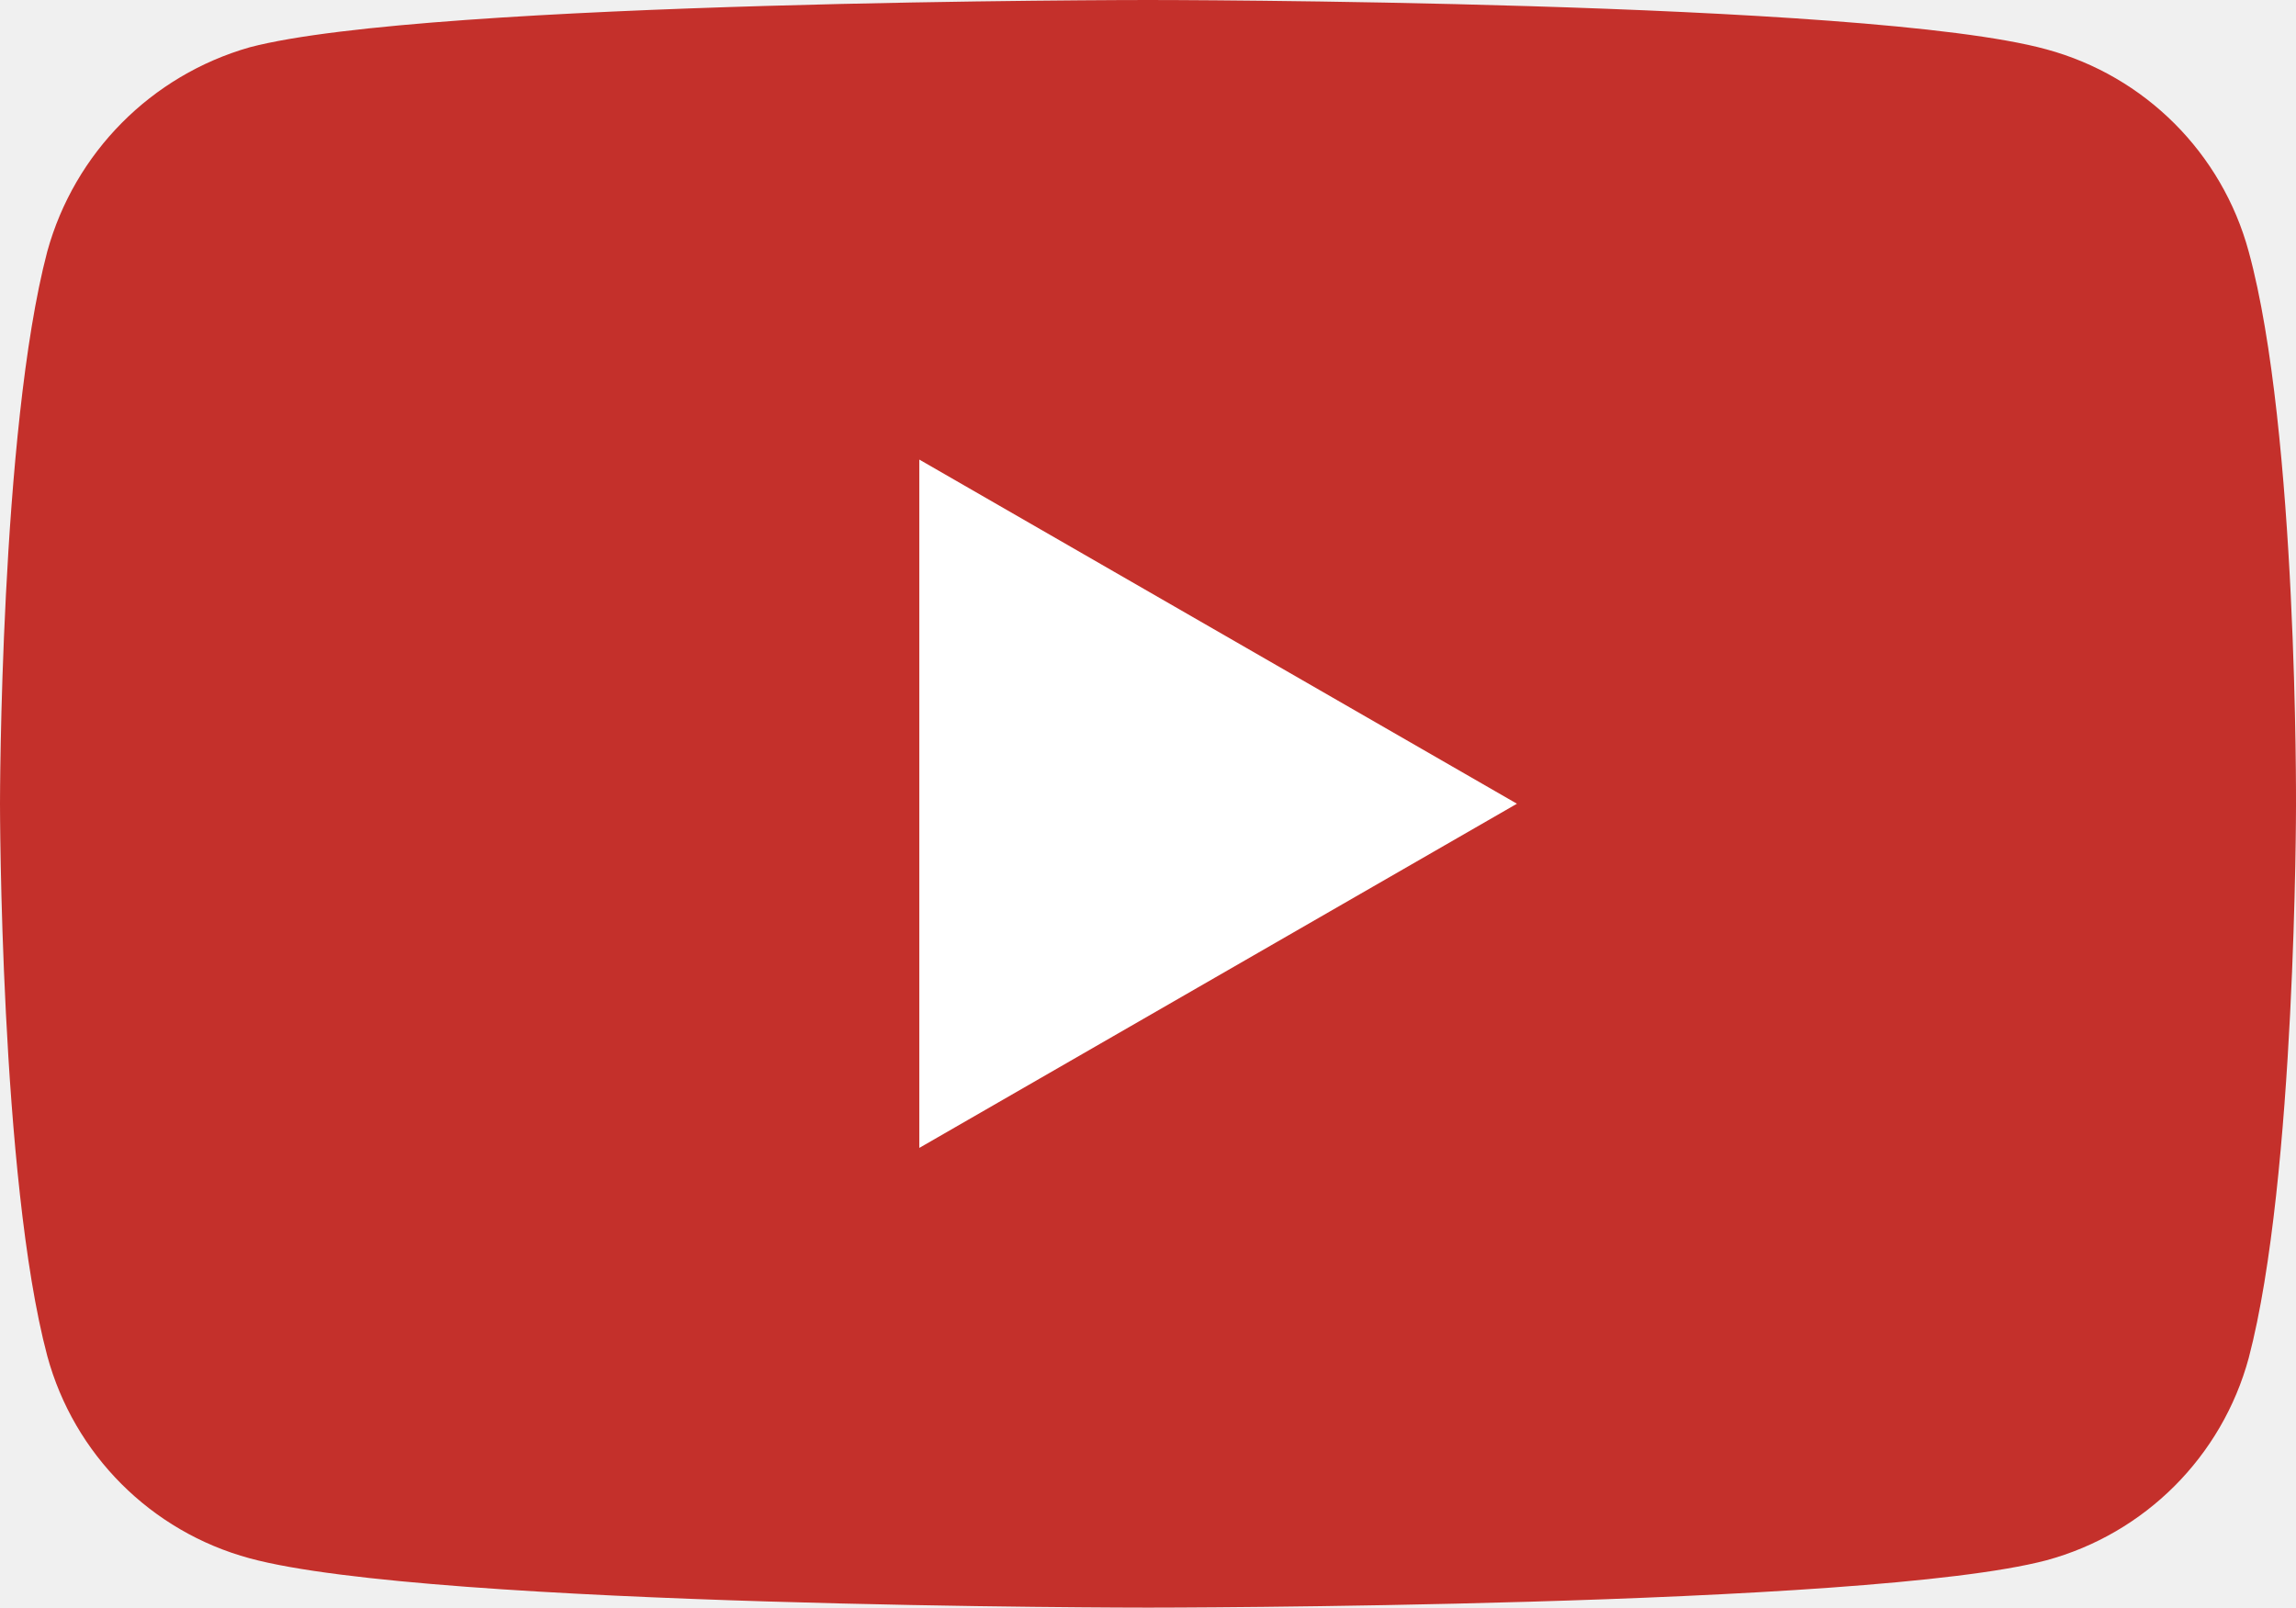
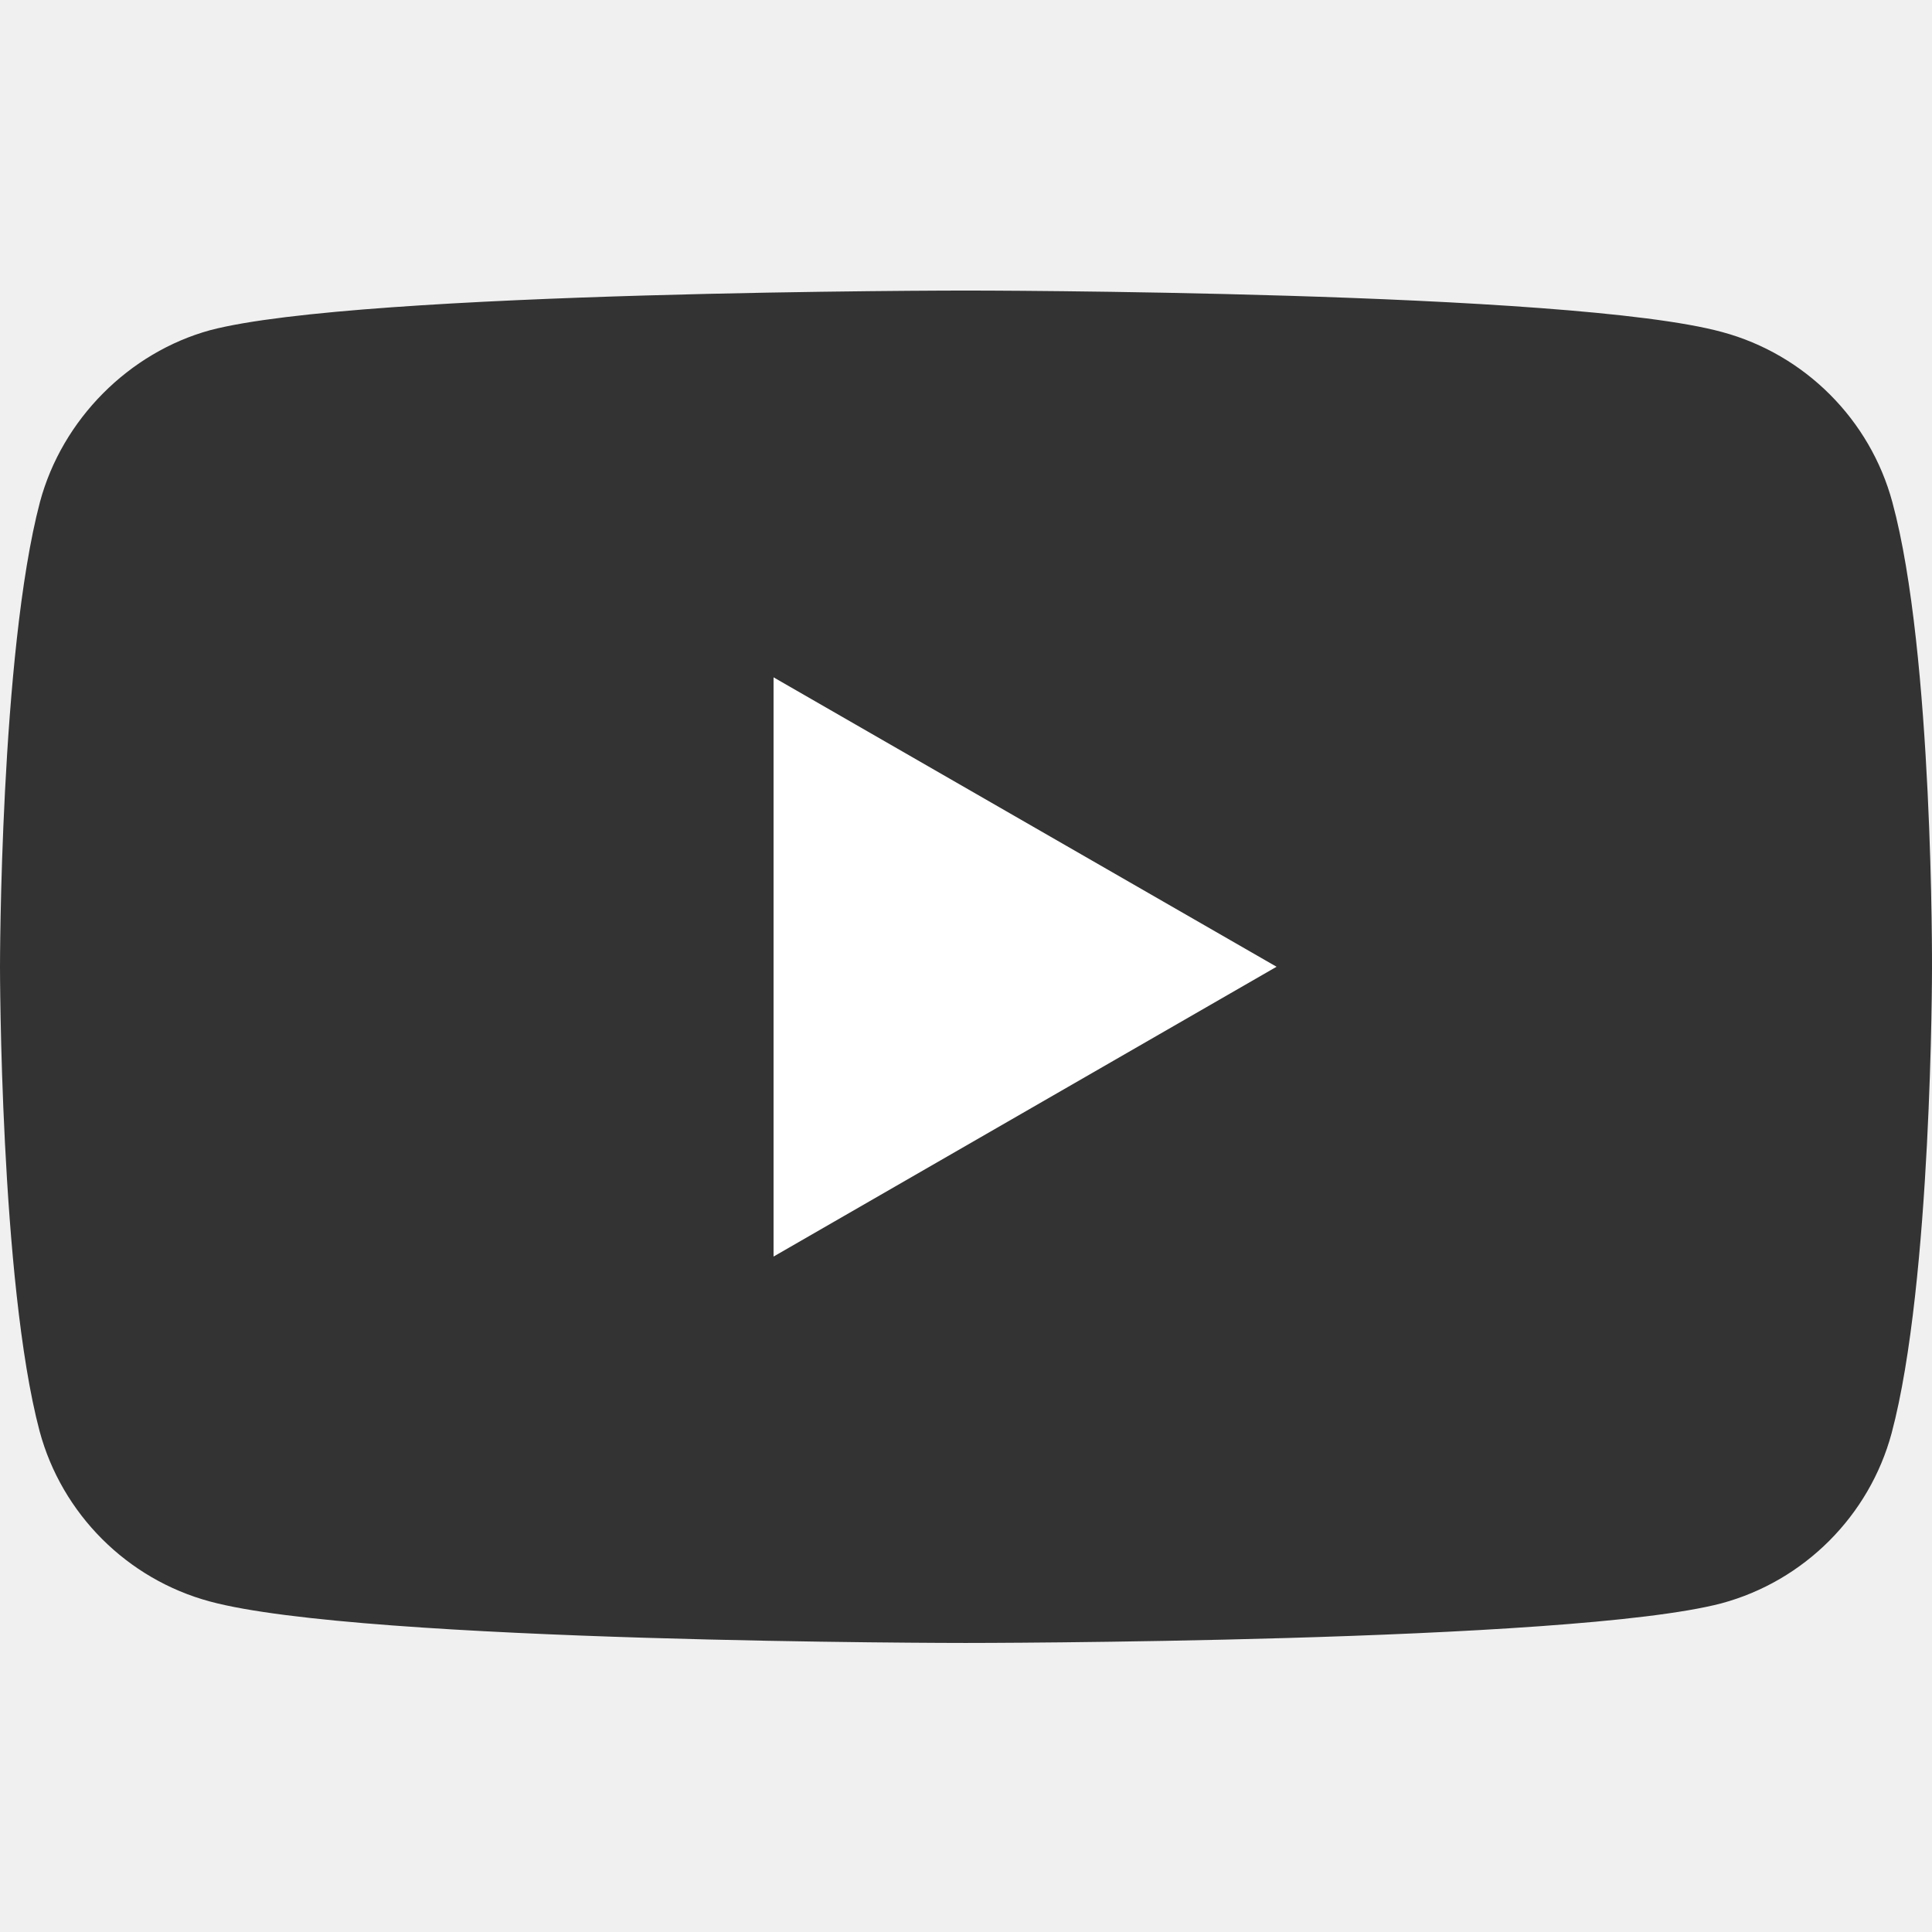
- <svg xmlns="http://www.w3.org/2000/svg" id="Layer_1" data-name="Layer 1" viewBox="0 0 512 358.48">
-   <defs>
-     <style>.cls-1{fill:#c4302b;}.cls-2{fill:#fff;}</style>
-   </defs>
-   <path class="cls-1" d="M501.45,133.09A64.12,64.12,0,0,0,456.33,88C416.26,77,256,77,256,77S95.73,77,55.67,87.55a65.46,65.46,0,0,0-45.13,45.54C0,173.16,0,256.24,0,256.24s0,83.51,10.54,123.15a64.18,64.18,0,0,0,45.13,45.13c40.49,11,200.33,11,200.33,11s160.26,0,200.33-10.55a64.16,64.16,0,0,0,45.13-45.13C512,339.75,512,256.66,512,256.66S512.42,173.16,501.45,133.09Z" transform="translate(0 -77)" />
-   <path class="cls-2" d="M205,333l133.27-76.76L205,179.49Z" transform="translate(0 -77)" />
+ <svg xmlns="http://www.w3.org/2000/svg" version="1.1" id="Layer_1" x="0px" y="0px" viewBox="0 0 512 512" style="enable-background:new 0 0 512 512;" xml:space="preserve">
+   <style type="text/css">
+ 	.st0{fill:#333333;}
+ 	.st1{fill:#FFFFFF;}
+ </style>
+   <path class="st0" d="M501.5,133.1c-5.9-21.9-23.2-39.2-45.1-45.1C416.3,77,256,77,256,77S95.7,77,55.7,87.5  c-21.5,5.9-39.2,23.6-45.1,45.5C0,173.2,0,256.2,0,256.2s0,83.5,10.5,123.1c5.9,21.9,23.2,39.2,45.1,45.1c40.5,11,200.3,11,200.3,11  s160.3,0,200.3-10.5c21.9-5.9,39.2-23.2,45.1-45.1C512,339.7,512,256.7,512,256.7S512.4,173.2,501.5,133.1z" />
+   <path class="st1" d="M205,333l133.3-76.8L205,179.5V333z" />
</svg>
